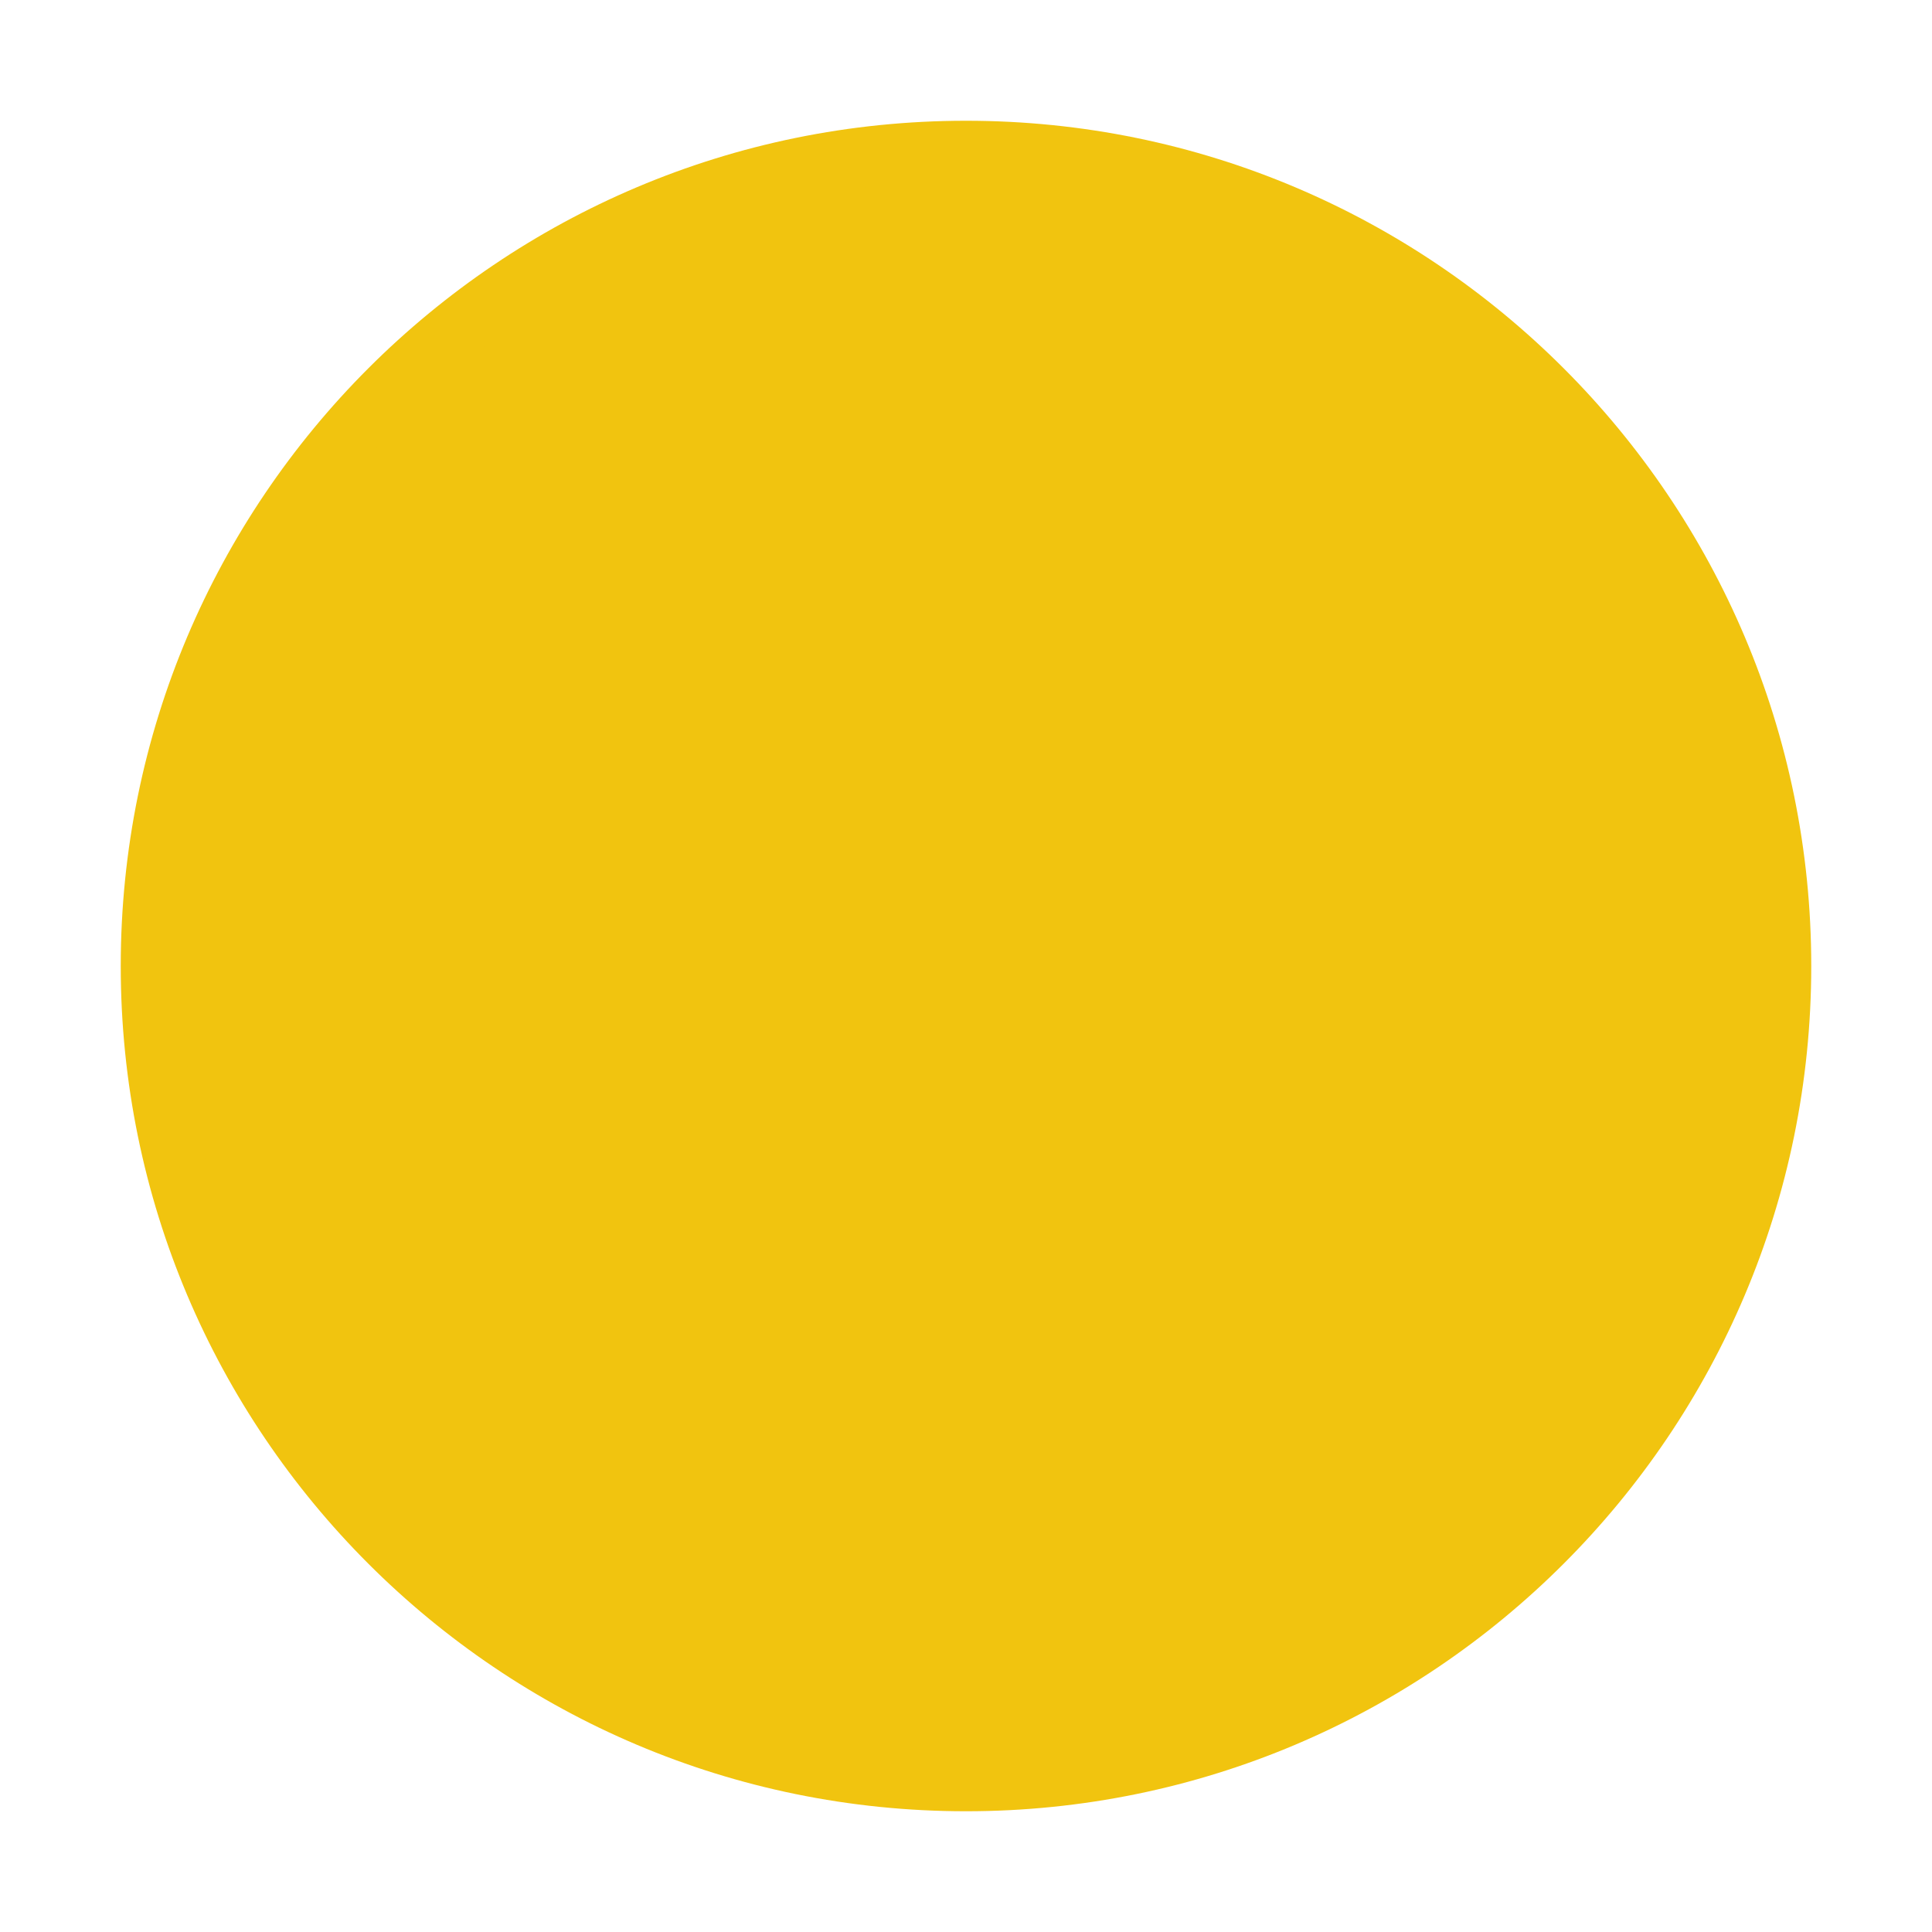
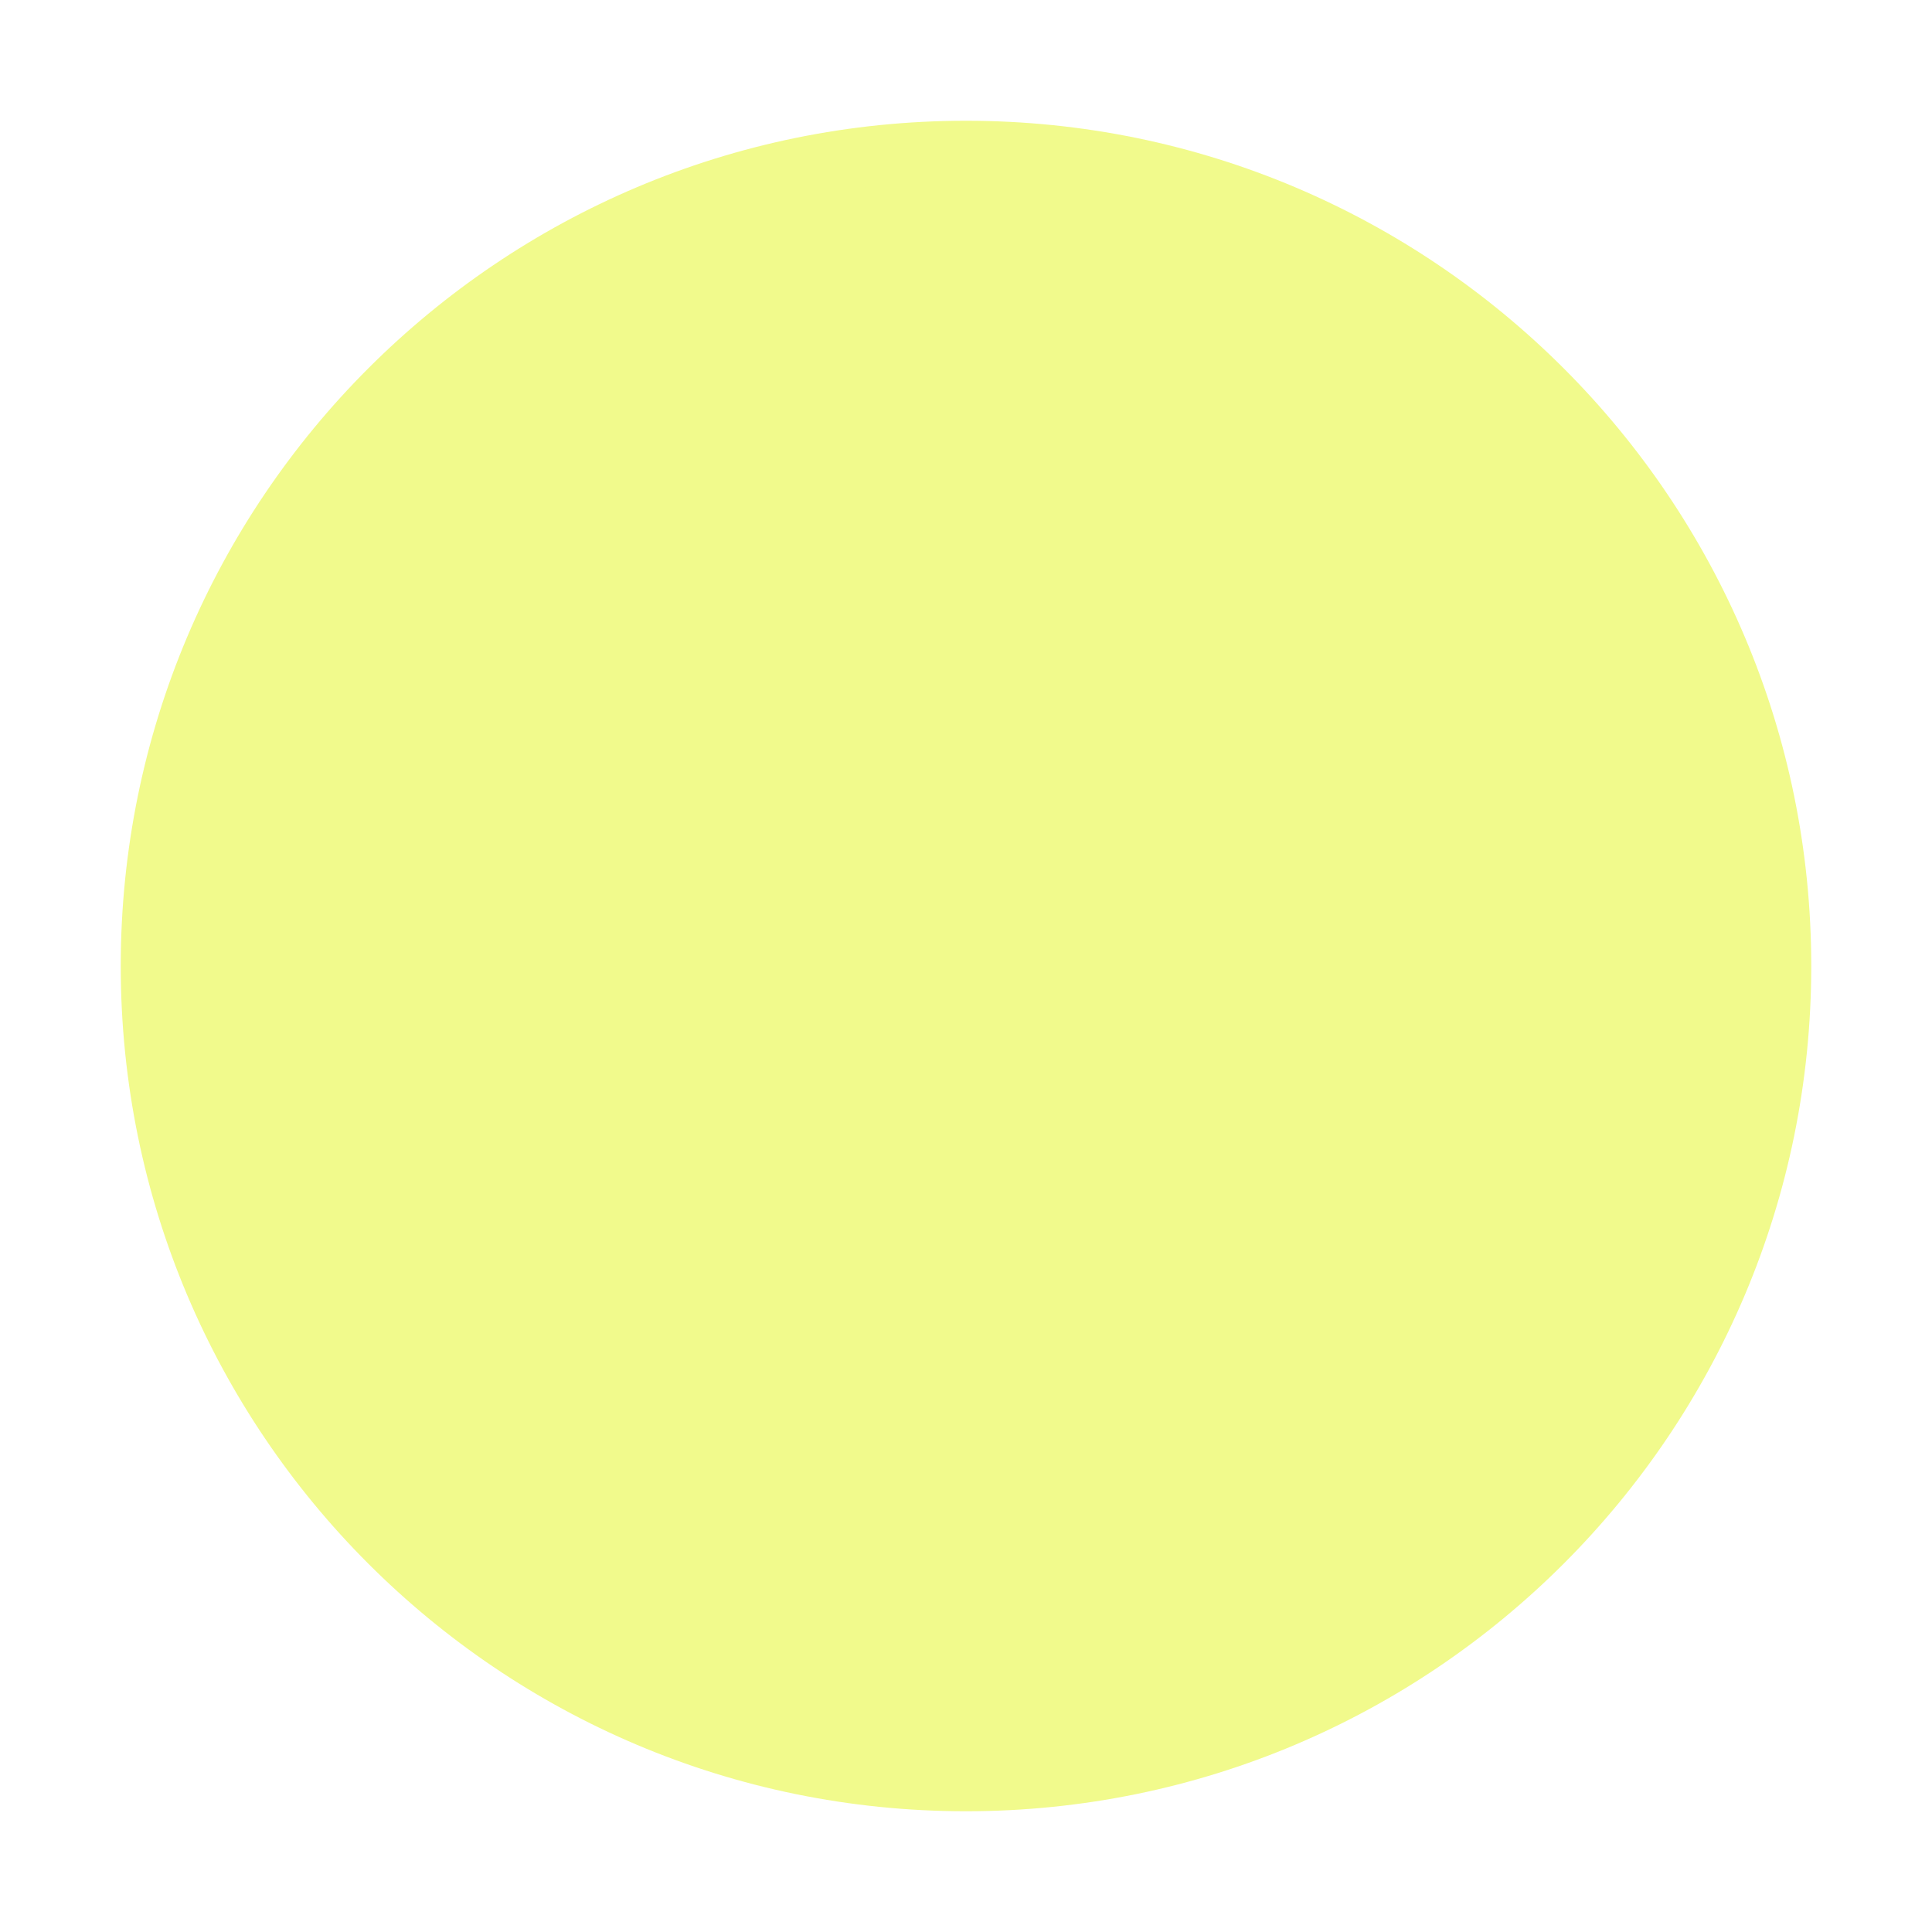
<svg xmlns="http://www.w3.org/2000/svg" width="16" height="16" id="svg2" version="1.1">
  <defs id="defs4" />
  <g id="layer1" transform="translate(-671.1429,-648.5765)">
    <g transform="matrix(0.1265625,0,0,-0.1265625,672.0709,663.0964)" id="g4090">
      <g transform="scale(0.1,0.1)" id="g4092">
        <g transform="matrix(10,0,0,10,-4.003492,0.1181699)" id="g4285">
          <g transform="scale(0.1,0.1)" id="g4287">
            <g transform="matrix(10,0,0,10,4.138891,2.017549)" id="g4413">
              <g transform="scale(0.1,0.1)" id="g4415">
-                 <path id="path4417" style="fill:#f1c40f;fill-opacity:1;fill-rule:evenodd;stroke:none" d="m 558.636,-40.071 c 305.463,0 553.089,247.626 553.089,553.089 0,305.457 -247.627,553.084 -553.089,553.084 -305.461,0 -553.089,-247.627 -553.089,-553.084 0,-305.463 247.627,-553.089 553.089,-553.089" />
-                 <path id="path4419" style="fill:#f1c40f;fill-opacity:1;fill-rule:evenodd;stroke:none" d="m 558.639,-0.565 c 283.642,0 513.578,229.937 513.578,513.583 0,283.641 -229.936,513.578 -513.578,513.578 -283.641,0 -513.583,-229.937 -513.583,-513.578 0,-283.646 229.942,-513.583 513.583,-513.583" />
+                 <path id="path4417" style="fill:#f1fa8c;fill-opacity:1;fill-rule:evenodd;stroke:none" d="m 558.636,-40.071 c 305.463,0 553.089,247.626 553.089,553.089 0,305.457 -247.627,553.084 -553.089,553.084 -305.461,0 -553.089,-247.627 -553.089,-553.084 0,-305.463 247.627,-553.089 553.089,-553.089" />
+                 <path id="path4419" style="fill:#f1fa8c;fill-opacity:1;fill-rule:evenodd;stroke:none" d="m 558.639,-0.565 c 283.642,0 513.578,229.937 513.578,513.583 0,283.641 -229.936,513.578 -513.578,513.578 -283.641,0 -513.583,-229.937 -513.583,-513.578 0,-283.646 229.942,-513.583 513.583,-513.583" />
              </g>
            </g>
          </g>
        </g>
      </g>
    </g>
  </g>
</svg>
